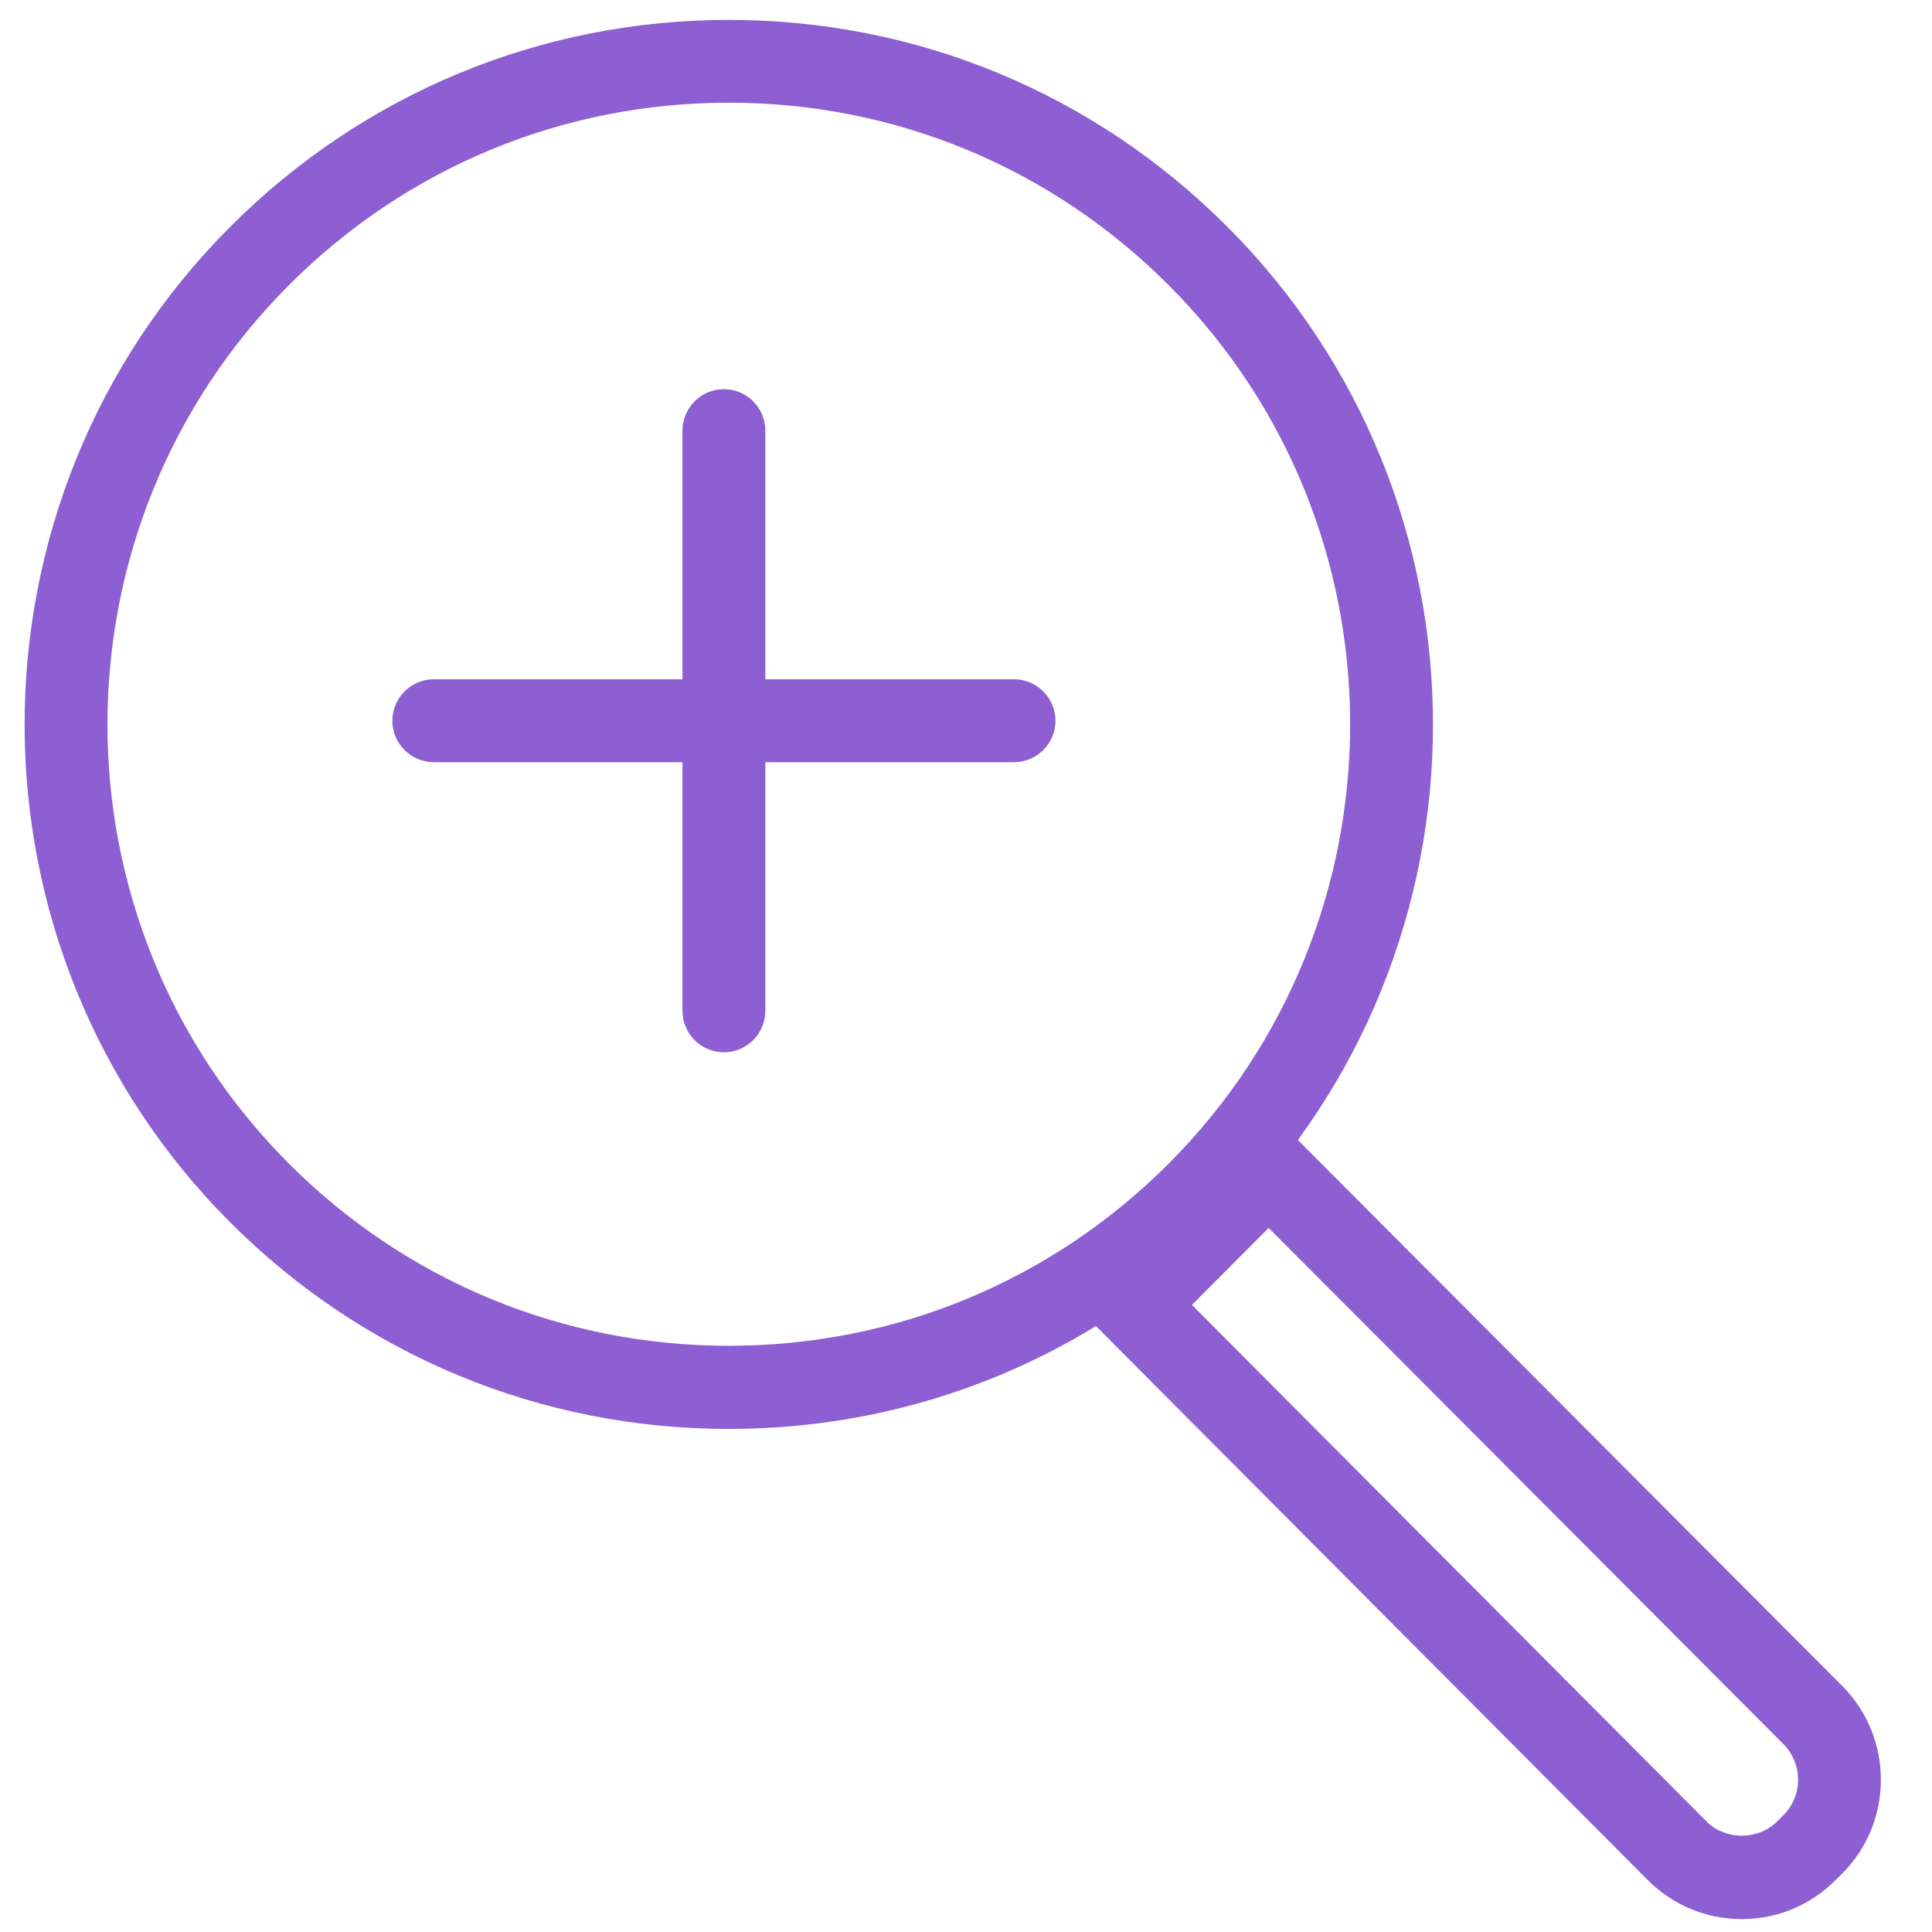
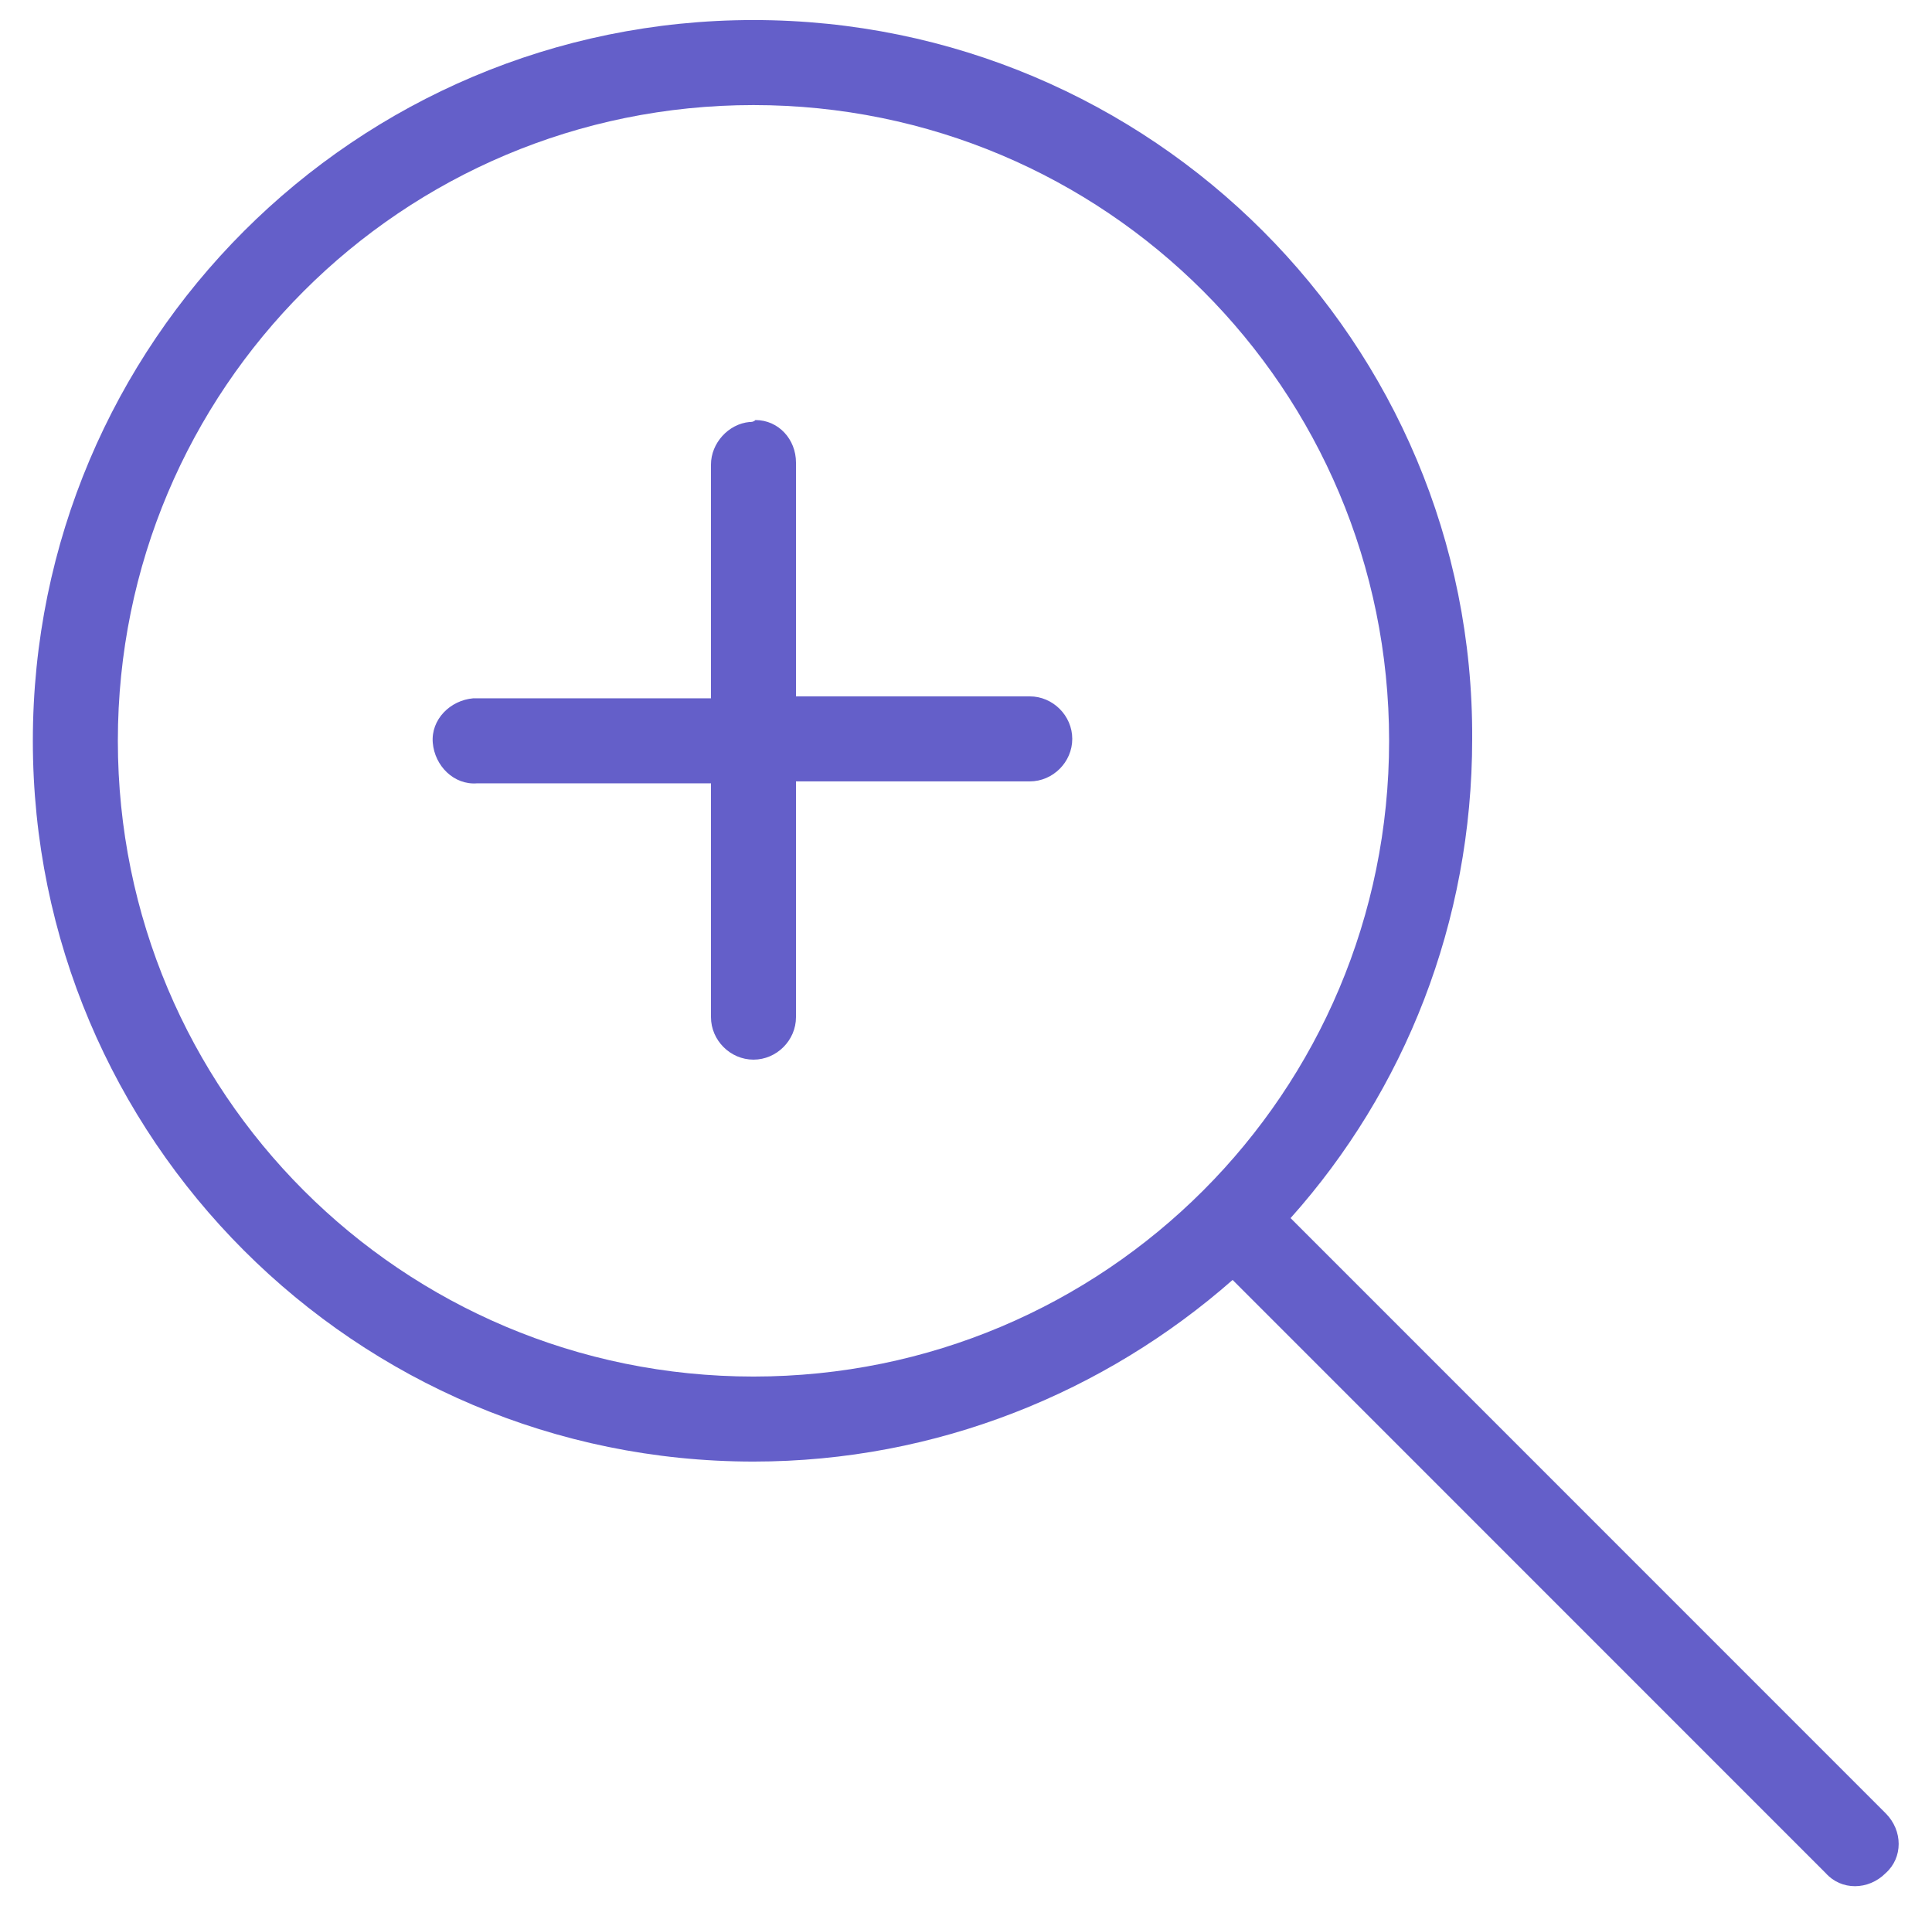
- <svg xmlns="http://www.w3.org/2000/svg" version="1.1" viewBox="0 0 100 100" x="0px" y="0px" id="svg4378" width="100" height="100">
-   <defs id="defs4394" />
-   <path d="m 37.722,73.962 c -9.739,0 -18.895,-3.793 -25.785,-10.67 -14.218,-14.218 -14.218,-37.365 0,-51.575 6.886,-6.882 16.046,-10.687 25.785,-10.687 9.744,0 18.895,3.797 25.785,10.687 14.218,14.214 14.218,37.348 0,51.575 -6.89,6.878 -16.046,10.67 -25.785,10.67 z m 0,-68.647 c -8.594,0 -16.673,3.347 -22.752,9.43 -12.545,12.545 -12.545,32.959 0,45.5 6.08,6.075 14.158,9.413 22.752,9.413 8.594,0 16.677,-3.338 22.752,-9.413 12.545,-12.554 12.545,-32.968 0,-45.5 C 54.395,8.662 46.316,5.315 37.722,5.315 Z" id="path4380" style="fill:#8d5fd3" />
-   <path d="m 37.469,54.466 c -1.184,0 -2.145,-0.965 -2.145,-2.145 l 0,-30.033 c 0,-1.18 0.961,-2.145 2.145,-2.145 1.184,0 2.145,0.965 2.145,2.145 l 0,30.033 c 0,1.18 -0.961,2.145 -2.145,2.145 z" id="path4382" style="fill:#8d5fd3" />
-   <path d="m 52.486,39.45 -30.033,0 c -1.184,0 -2.145,-0.965 -2.145,-2.145 0,-1.18 0.961,-2.145 2.145,-2.145 l 30.033,0 c 1.18,0 2.145,0.965 2.145,2.145 0,1.18 -0.961,2.145 -2.145,2.145 z" id="path4384" style="fill:#8d5fd3" />
-   <path d="m 90.147,99.331 c -1.832,0 -3.552,-0.717 -4.852,-2.012 L 55.635,67.543 65.657,57.482 95.343,87.254 c 2.682,2.682 2.682,7.049 0,9.731 l -0.343,0.335 c -1.296,1.3 -3.02,2.012 -4.852,2.012 z M 61.693,67.543 88.337,94.286 c 0.974,0.97 2.66,0.974 3.638,0 l 0.343,-0.343 c 1,-1 1,-2.639 0,-3.66 L 65.666,63.558 61.693,67.543 Z" id="path4386" style="fill:#8d5fd3" />
+ <svg xmlns="http://www.w3.org/2000/svg" version="1.1" id="Слой_1" x="0px" y="0px" viewBox="0 0 100 99" style="enable-background:new 0 0 100 99;" xml:space="preserve">
+   <style type="text/css">
+ 	.st0{fill:#645FC9;}
+ </style>
+   <g transform="translate(0,-952.3622)">
+     <path class="st0" d="M39,953.4c-20.6,0-37.3,16.7-37.3,37.3c0,20.6,16.7,37.3,37.3,37.3c9.5,0,18.2-3.6,24.8-9.4l30.7,30.7   c0.8,0.9,2.2,0.9,3.1,0c0.9-0.8,0.9-2.2,0-3.1c0,0,0,0-0.1-0.1l-30.7-30.7c5.9-6.6,9.4-15.3,9.4-24.8   C76.3,970.1,59.6,953.4,39,953.4z M39,957.8c18.2,0,32.9,14.7,32.9,32.9c0,18.2-14.7,32.9-32.9,32.9s-32.9-14.7-32.9-32.9   C6.1,972.5,20.8,957.8,39,957.8z M38.8,974.2c-1.1,0.1-2,1.1-2,2.2v12.1H24.7c-0.1,0-0.1,0-0.2,0c-1.2,0.1-2.2,1.1-2.1,2.3   c0.1,1.2,1.1,2.2,2.3,2.1h12.1v12.1c0,1.2,1,2.2,2.2,2.2s2.2-1,2.2-2.2c0,0,0,0,0-0.1v-12.1h12.1c1.2,0,2.2-1,2.2-2.2   c0-1.2-1-2.2-2.2-2.2c0,0,0,0-0.1,0H41.2v-12.1c0-1.2-0.9-2.2-2.1-2.2C39,974.2,38.9,974.2,38.8,974.2z" />
+   </g>
</svg>
